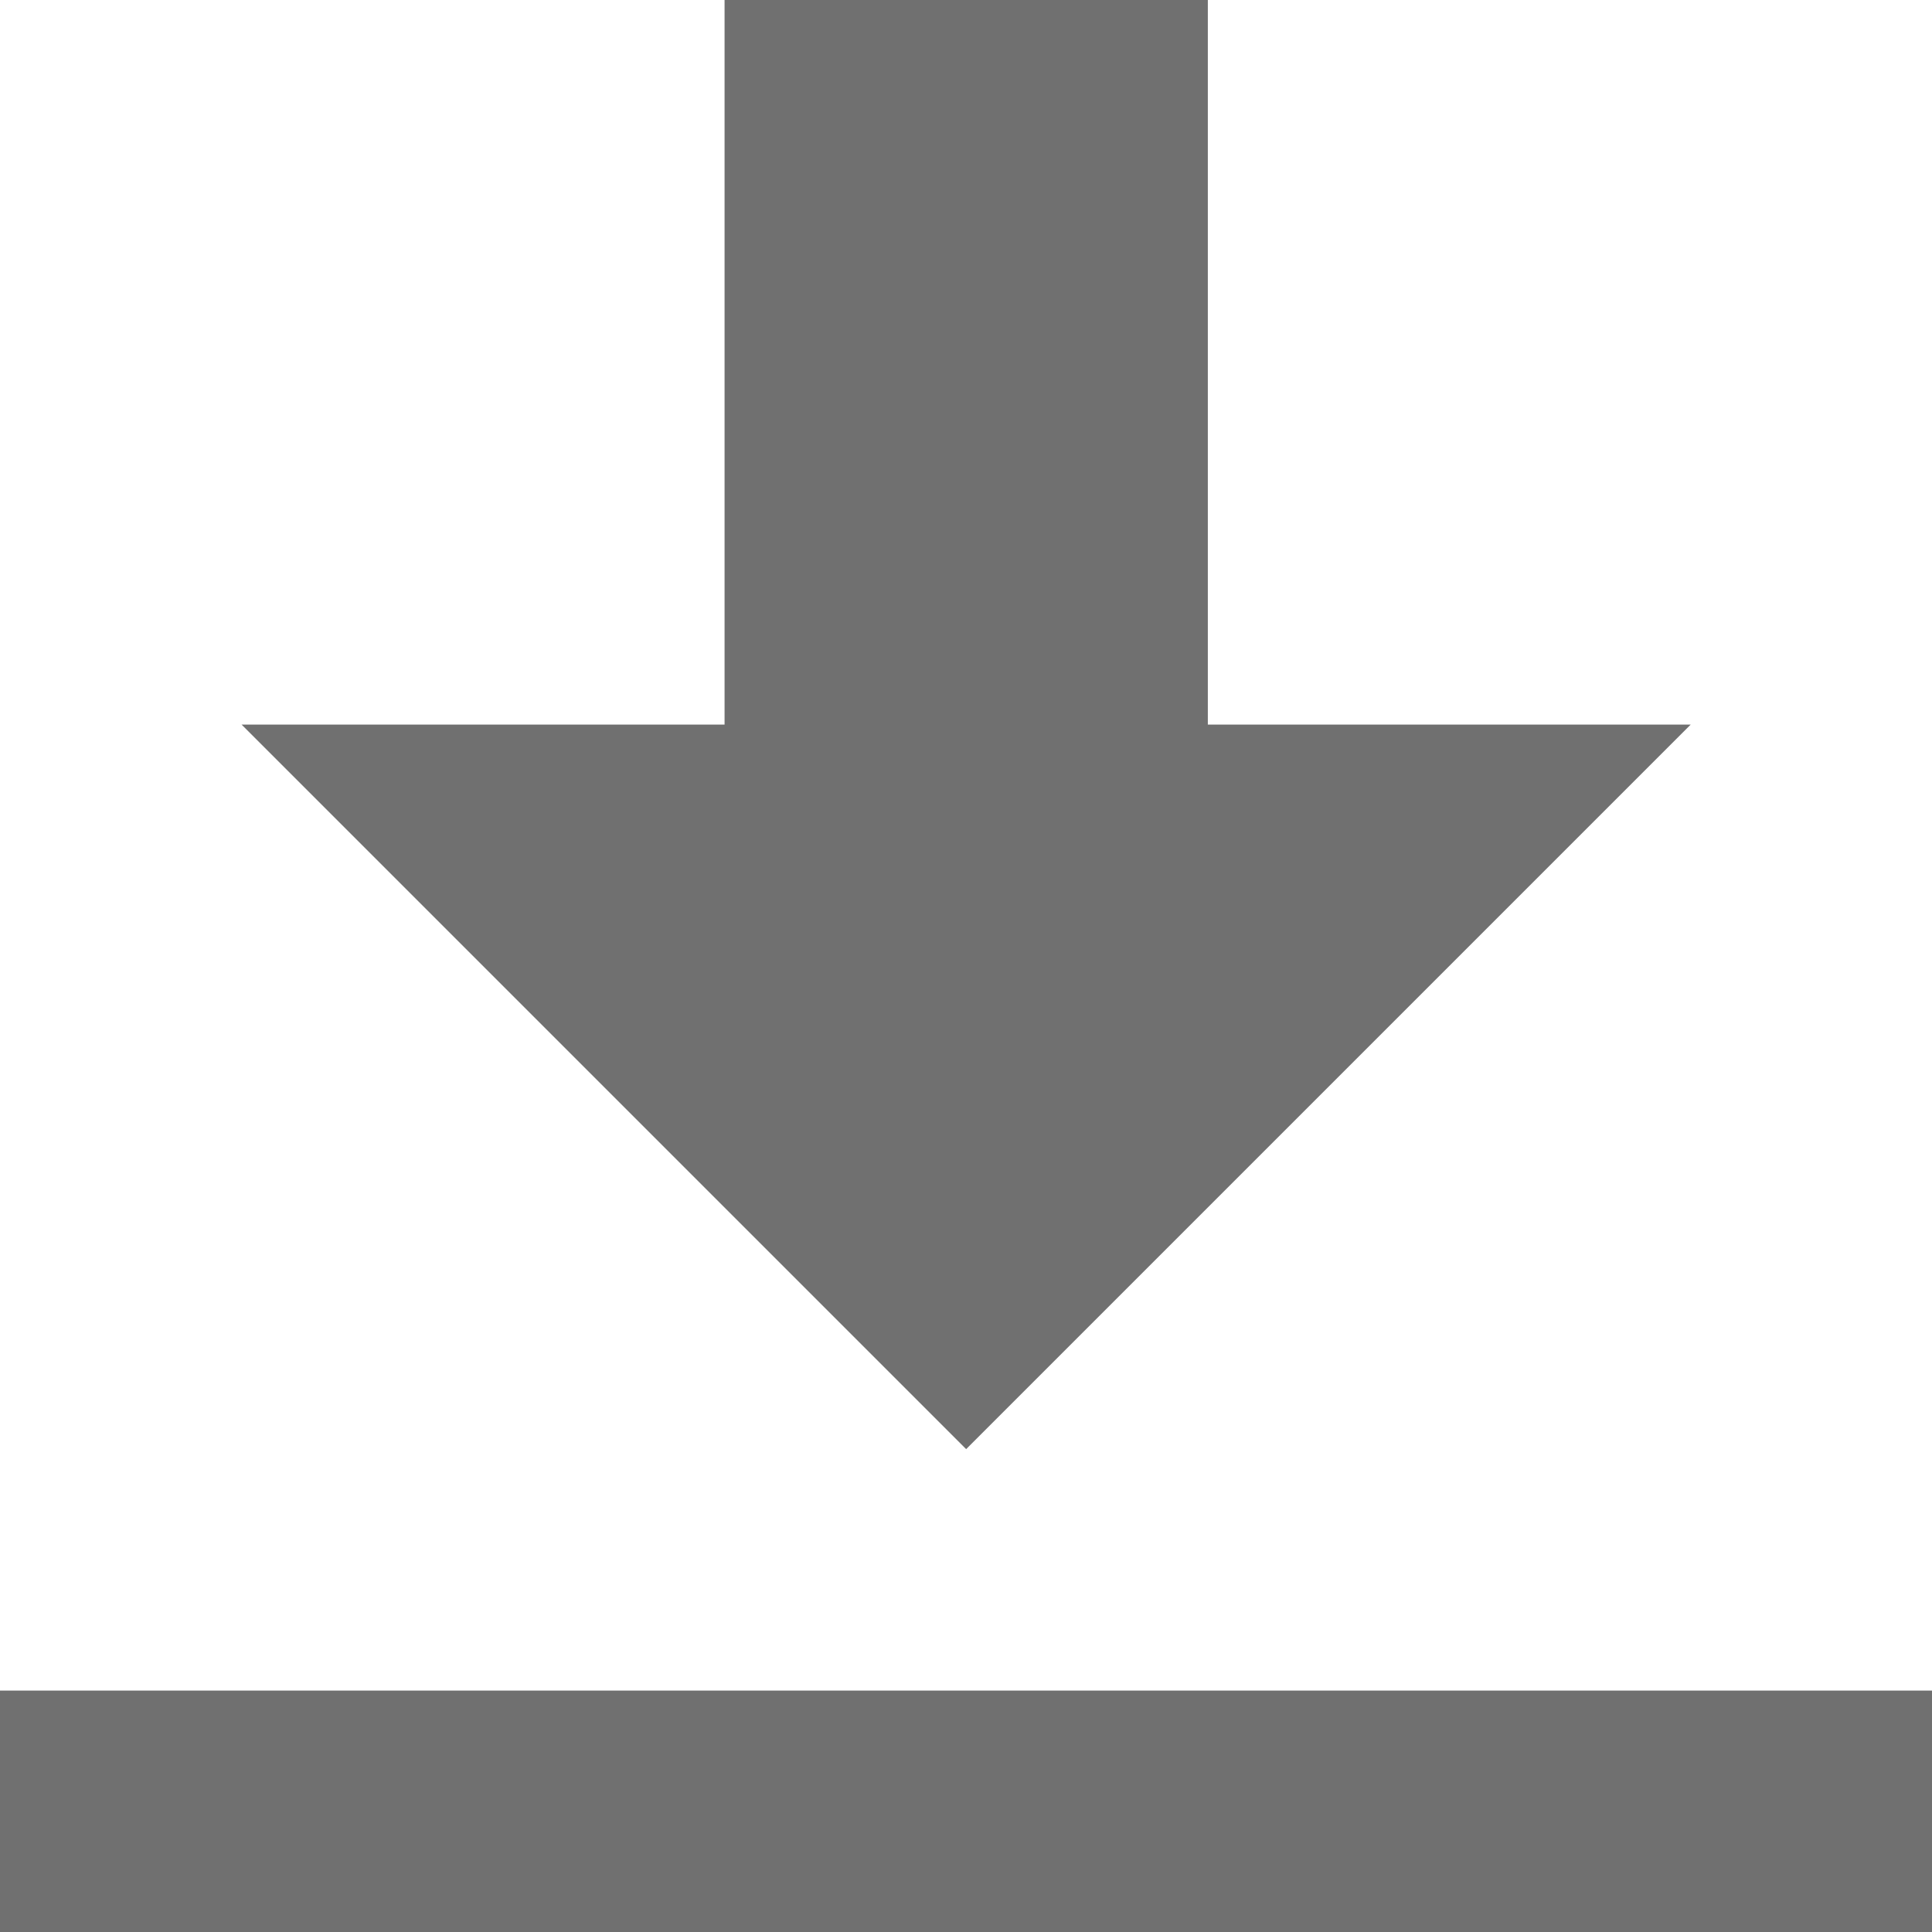
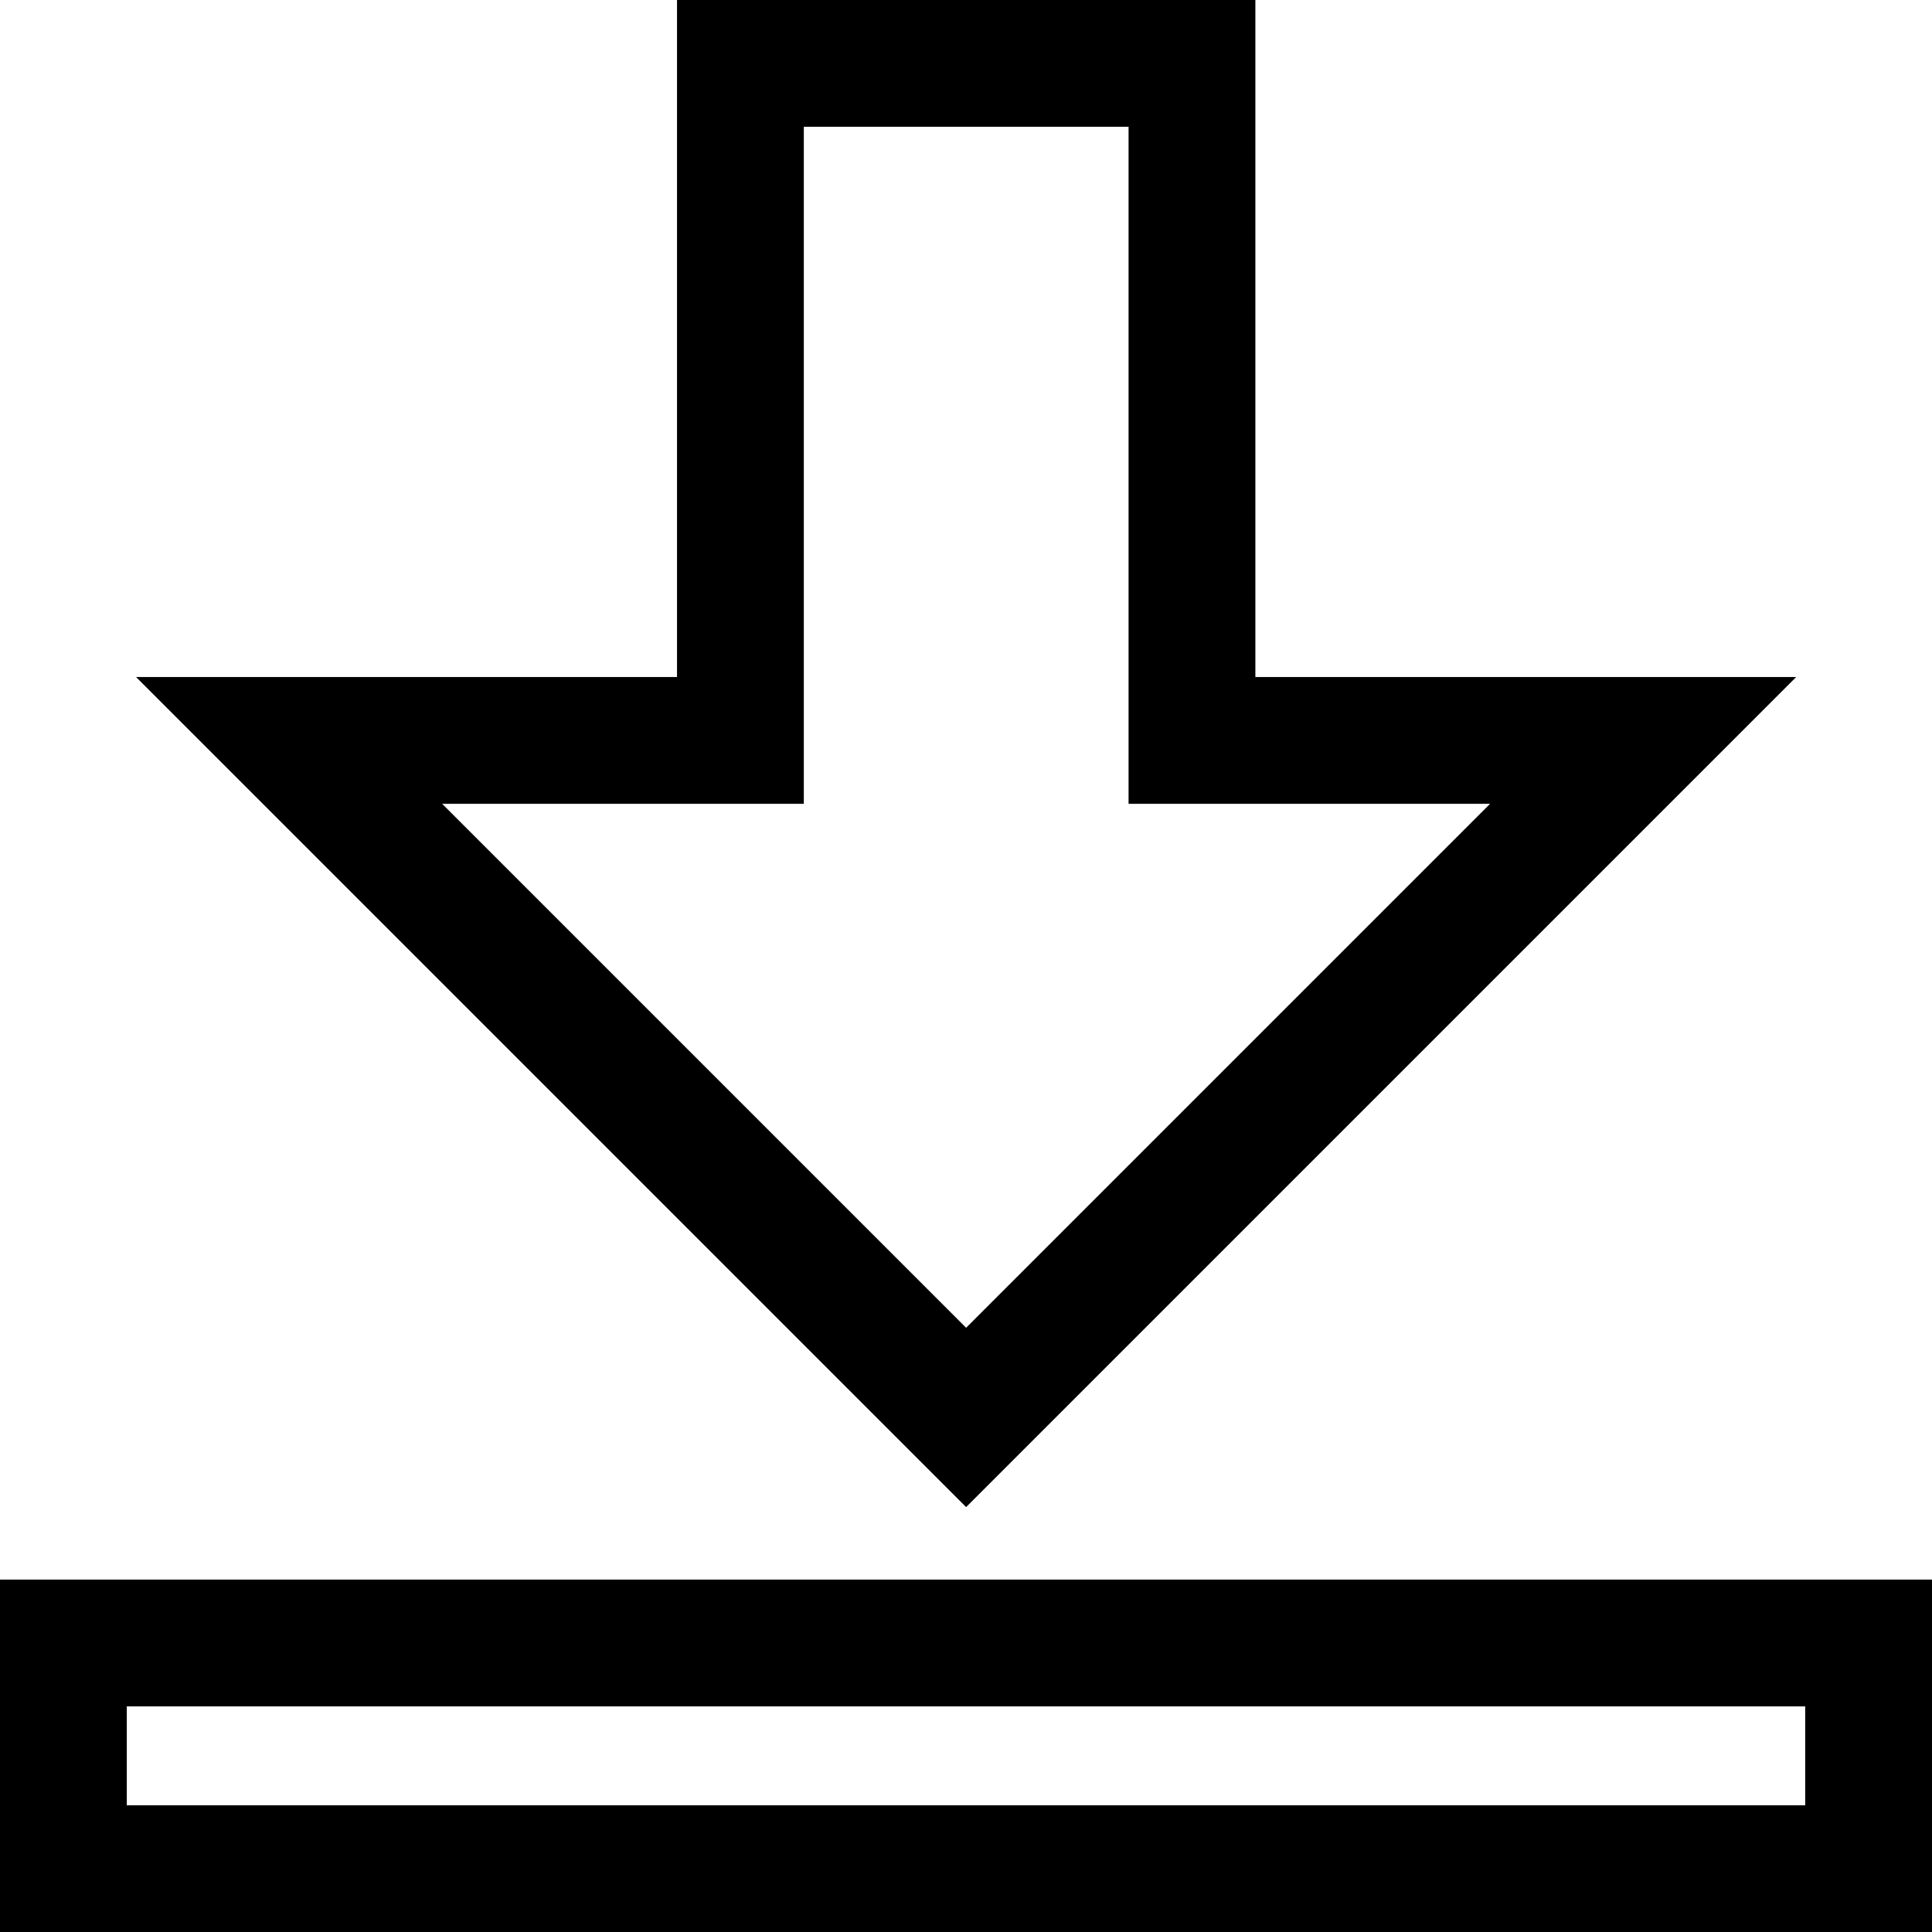
- <svg xmlns="http://www.w3.org/2000/svg" width="14.236" height="14.236" viewBox="0 0 14.236 14.236">
-   <path d="M5.339,0V5.339H1.78l5.339,5.339,5.339-5.339H8.9V0ZM0,12.457v1.78H14.236v-1.78Z" fill="#707070" />
+ <svg xmlns="http://www.w3.org/2000/svg" width="15.236" height="15.236" viewBox="0 0 15.236 15.236">
+   <path id="Icon_open-data-transfer-download" data-name="Icon open-data-transfer-download" d="M5.339,0V5.339H1.78l5.339,5.339,5.339-5.339H8.9V0ZM0,12.457v1.78H14.236v-1.78Z" transform="translate(0.5 0.5)" fill="none" stroke="#000" stroke-width="1" />
</svg>
